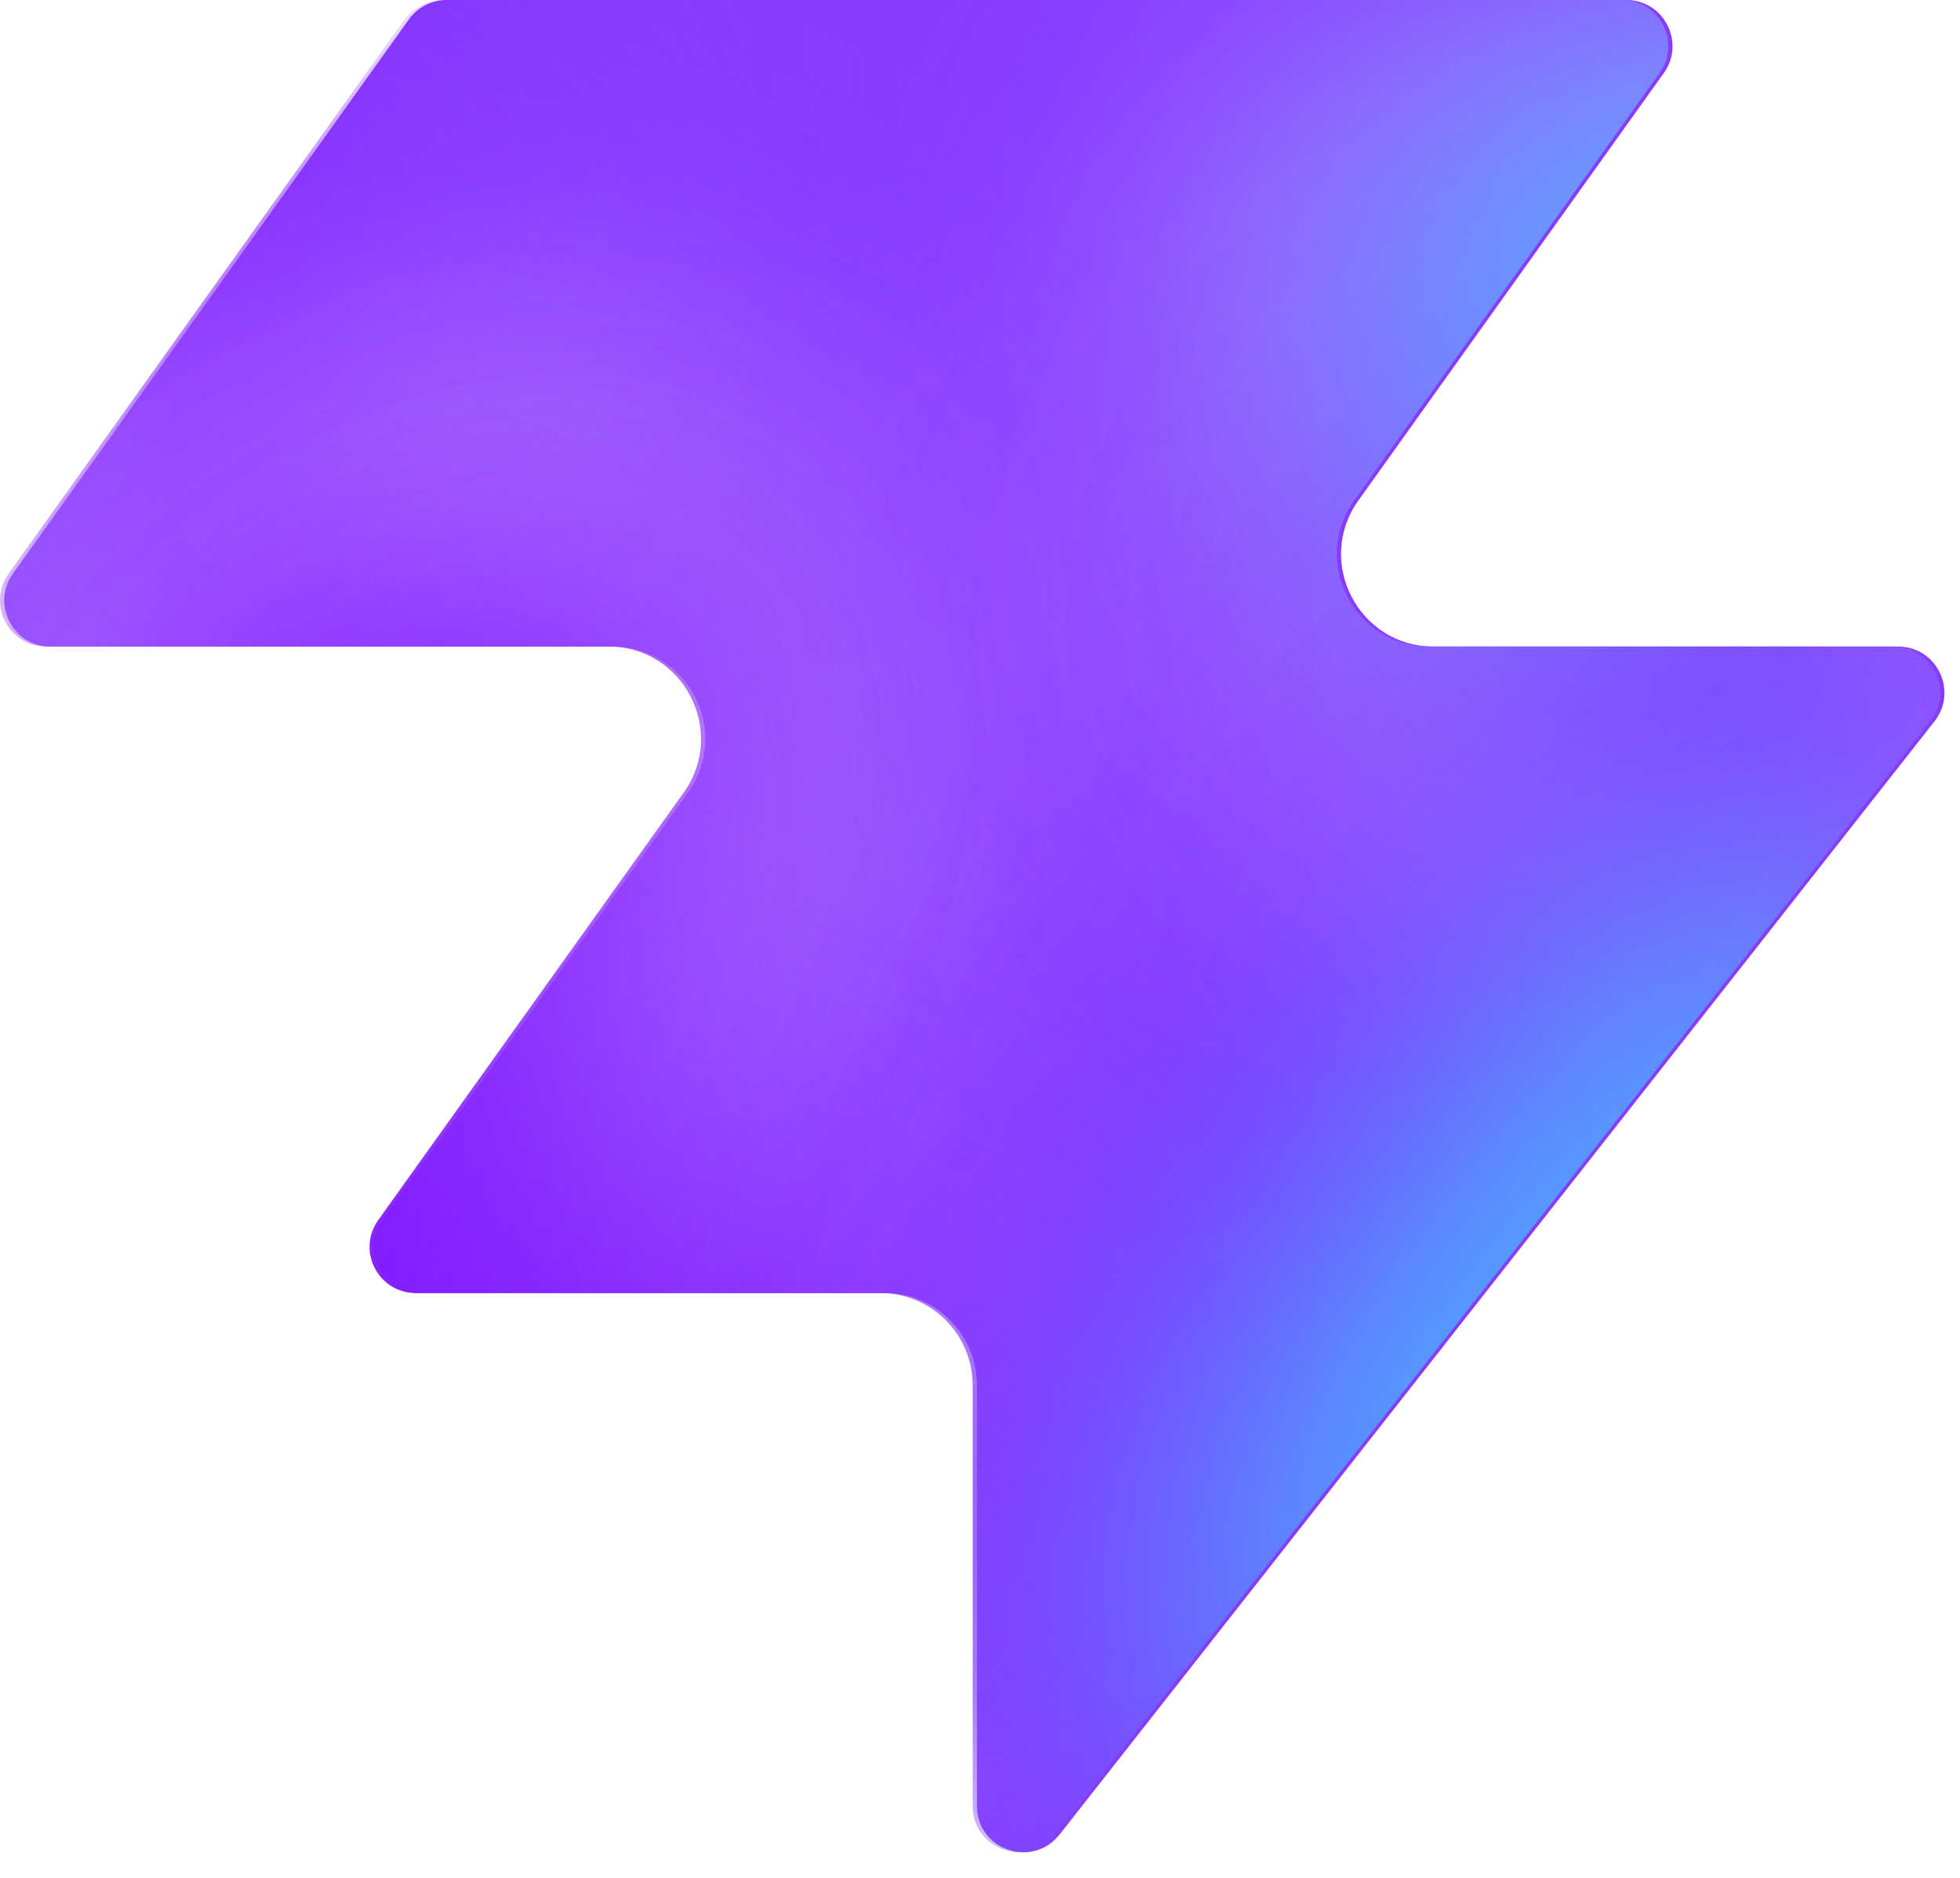
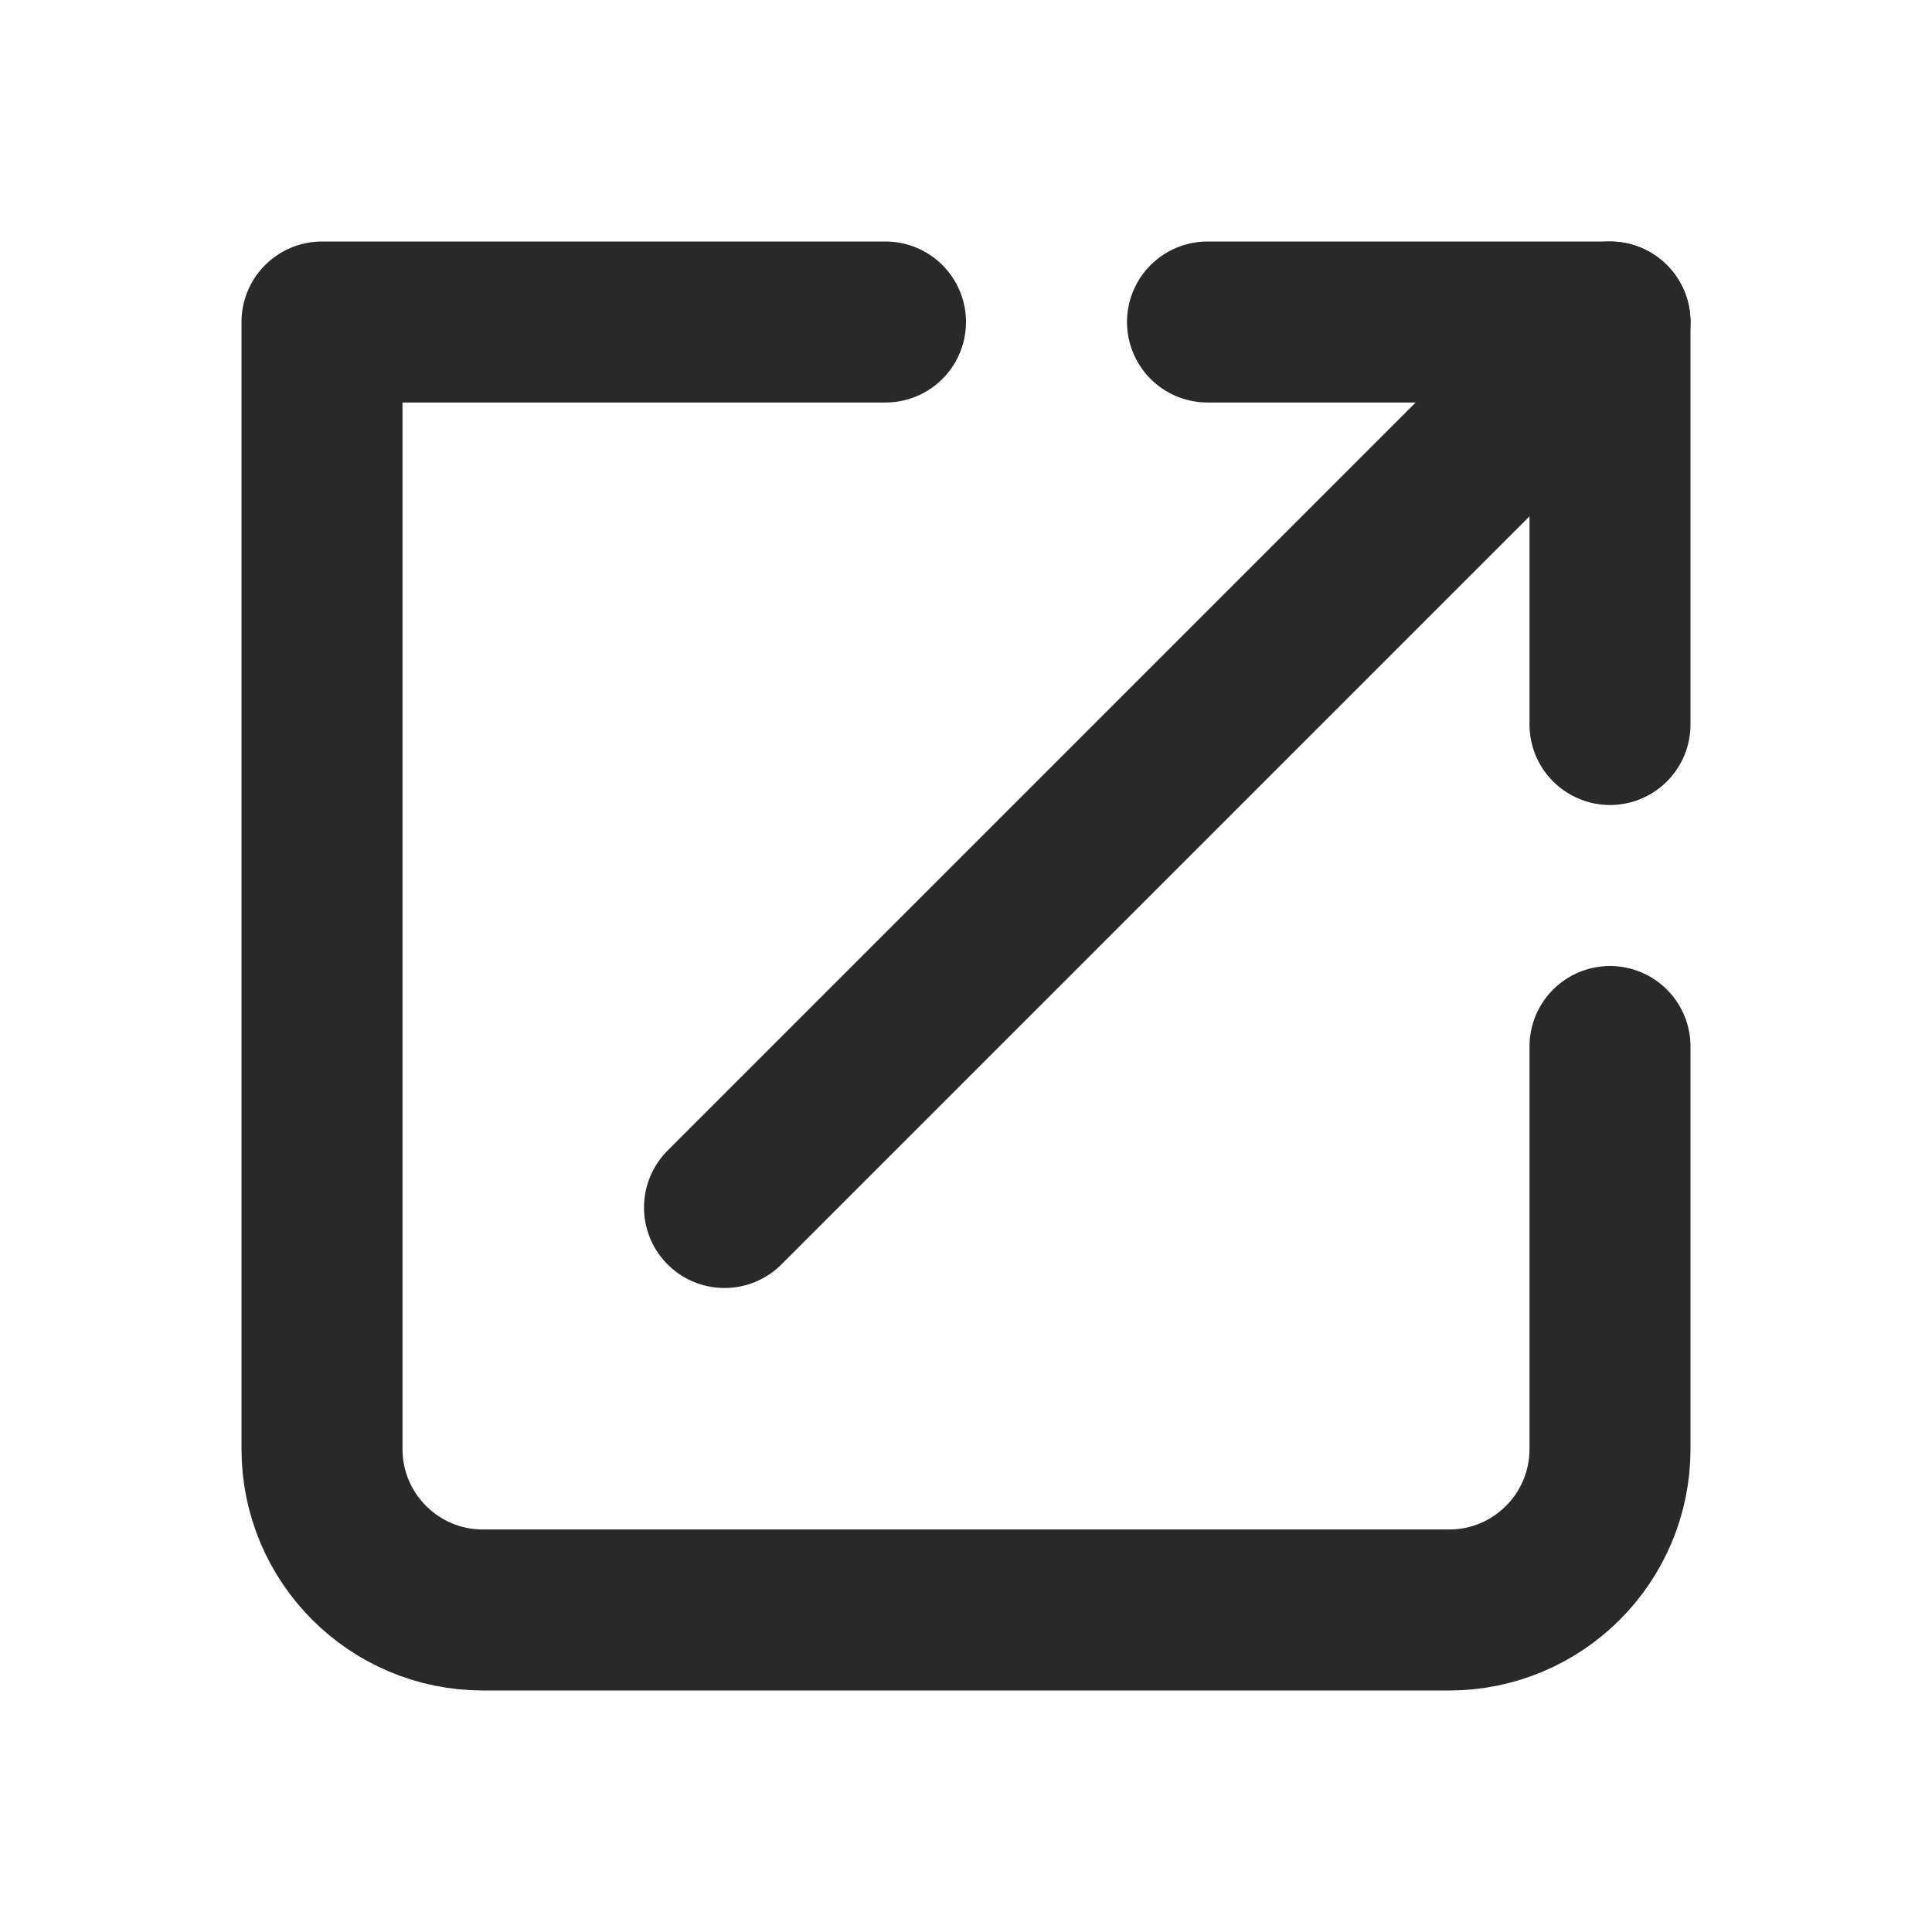
- <svg xmlns="http://www.w3.org/2000/svg" width="48" height="46" fill="none" viewBox="0 0 48 46">
-   <path fill="#863bff" d="M25.946 44.938c-.664.845-2.021.375-2.021-.698V33.937a2.26 2.26 0 0 0-2.262-2.262H10.287c-.92 0-1.456-1.04-.92-1.788l7.48-10.471c1.07-1.497 0-3.578-1.842-3.578H1.237c-.92 0-1.456-1.04-.92-1.788L10.013.474c.214-.297.556-.474.92-.474h28.894c.92 0 1.456 1.04.92 1.788l-7.48 10.471c-1.07 1.498 0 3.579 1.842 3.579h11.377c.943 0 1.473 1.088.89 1.83L25.947 44.94z" style="fill:#863bff;fill:color(display-p3 .525 .23 1);fill-opacity:1" />
-   <mask id="a" width="48" height="46" x="0" y="0" maskUnits="userSpaceOnUse" style="mask-type:alpha">
-     <path fill="#000" d="M25.842 44.938c-.664.844-2.021.375-2.021-.698V33.937a2.26 2.26 0 0 0-2.262-2.262H10.183c-.92 0-1.456-1.04-.92-1.788l7.48-10.471c1.07-1.498 0-3.579-1.842-3.579H1.133c-.92 0-1.456-1.04-.92-1.787L9.91.473c.214-.297.556-.474.92-.474h28.894c.92 0 1.456 1.04.92 1.788l-7.48 10.471c-1.07 1.498 0 3.578 1.842 3.578h11.377c.943 0 1.473 1.088.89 1.832L25.843 44.94z" style="fill:#000;fill-opacity:1" />
-   </mask>
-   <g mask="url(#a)">
-     <g filter="url(#b)">
-       <ellipse cx="5.508" cy="14.704" fill="#ede6ff" rx="5.508" ry="14.704" style="fill:#ede6ff;fill:color(display-p3 .927 .903 1);fill-opacity:1" transform="matrix(.00324 1 1 -.00324 -4.47 31.516)" />
-     </g>
-     <g filter="url(#c)">
-       <ellipse cx="10.399" cy="29.851" fill="#ede6ff" rx="10.399" ry="29.851" style="fill:#ede6ff;fill:color(display-p3 .927 .903 1);fill-opacity:1" transform="matrix(.00324 1 1 -.00324 -39.328 7.883)" />
-     </g>
-     <g filter="url(#d)">
-       <ellipse cx="5.508" cy="30.487" fill="#7e14ff" rx="5.508" ry="30.487" style="fill:#7e14ff;fill:color(display-p3 .492 .077 1);fill-opacity:1" transform="rotate(89.814 -25.913 -14.639)scale(1 -1)" />
-     </g>
-     <g filter="url(#e)">
-       <ellipse cx="5.508" cy="30.599" fill="#7e14ff" rx="5.508" ry="30.599" style="fill:#7e14ff;fill:color(display-p3 .492 .077 1);fill-opacity:1" transform="rotate(89.814 -32.644 -3.334)scale(1 -1)" />
-     </g>
-     <g filter="url(#f)">
-       <ellipse cx="5.508" cy="30.599" fill="#7e14ff" rx="5.508" ry="30.599" style="fill:#7e14ff;fill:color(display-p3 .492 .077 1);fill-opacity:1" transform="matrix(.00324 1 1 -.00324 -34.34 30.47)" />
-     </g>
-     <g filter="url(#g)">
-       <ellipse cx="14.072" cy="22.078" fill="#ede6ff" rx="14.072" ry="22.078" style="fill:#ede6ff;fill:color(display-p3 .927 .903 1);fill-opacity:1" transform="rotate(93.35 24.506 48.493)scale(-1 1)" />
-     </g>
-     <g filter="url(#h)">
-       <ellipse cx="3.47" cy="21.501" fill="#7e14ff" rx="3.47" ry="21.501" style="fill:#7e14ff;fill:color(display-p3 .492 .077 1);fill-opacity:1" transform="rotate(89.009 28.708 47.59)scale(-1 1)" />
-     </g>
-     <g filter="url(#i)">
-       <ellipse cx="3.47" cy="21.501" fill="#7e14ff" rx="3.47" ry="21.501" style="fill:#7e14ff;fill:color(display-p3 .492 .077 1);fill-opacity:1" transform="rotate(89.009 28.708 47.59)scale(-1 1)" />
-     </g>
-     <g filter="url(#j)">
-       <ellipse cx=".387" cy="8.972" fill="#7e14ff" rx="4.407" ry="29.108" style="fill:#7e14ff;fill:color(display-p3 .492 .077 1);fill-opacity:1" transform="rotate(39.51 .387 8.972)" />
-     </g>
-     <g filter="url(#k)">
-       <ellipse cx="47.523" cy="-6.092" fill="#7e14ff" rx="4.407" ry="29.108" style="fill:#7e14ff;fill:color(display-p3 .492 .077 1);fill-opacity:1" transform="rotate(37.892 47.523 -6.092)" />
-     </g>
-     <g filter="url(#l)">
-       <ellipse cx="41.412" cy="6.333" fill="#47bfff" rx="5.971" ry="9.665" style="fill:#47bfff;fill:color(display-p3 .28 .748 1);fill-opacity:1" transform="rotate(37.892 41.412 6.333)" />
-     </g>
-     <g filter="url(#m)">
-       <ellipse cx="-1.879" cy="38.332" fill="#7e14ff" rx="4.407" ry="29.108" style="fill:#7e14ff;fill:color(display-p3 .492 .077 1);fill-opacity:1" transform="rotate(37.892 -1.88 38.332)" />
-     </g>
-     <g filter="url(#n)">
-       <ellipse cx="-1.879" cy="38.332" fill="#7e14ff" rx="4.407" ry="29.108" style="fill:#7e14ff;fill:color(display-p3 .492 .077 1);fill-opacity:1" transform="rotate(37.892 -1.88 38.332)" />
-     </g>
-     <g filter="url(#o)">
-       <ellipse cx="35.651" cy="29.907" fill="#7e14ff" rx="4.407" ry="29.108" style="fill:#7e14ff;fill:color(display-p3 .492 .077 1);fill-opacity:1" transform="rotate(37.892 35.651 29.907)" />
-     </g>
-     <g filter="url(#p)">
-       <ellipse cx="38.418" cy="32.4" fill="#47bfff" rx="5.971" ry="15.297" style="fill:#47bfff;fill:color(display-p3 .28 .748 1);fill-opacity:1" transform="rotate(37.892 38.418 32.4)" />
-     </g>
-   </g>
-   <defs>
-     <filter id="b" width="60.045" height="41.654" x="-19.77" y="16.149" color-interpolation-filters="sRGB" filterUnits="userSpaceOnUse">
-       <feFlood flood-opacity="0" result="BackgroundImageFix" />
-       <feBlend in="SourceGraphic" in2="BackgroundImageFix" result="shape" />
-       <feGaussianBlur result="effect1_foregroundBlur_2002_17158" stdDeviation="7.659" />
-     </filter>
-     <filter id="c" width="90.34" height="51.437" x="-54.613" y="-7.533" color-interpolation-filters="sRGB" filterUnits="userSpaceOnUse">
-       <feFlood flood-opacity="0" result="BackgroundImageFix" />
-       <feBlend in="SourceGraphic" in2="BackgroundImageFix" result="shape" />
-       <feGaussianBlur result="effect1_foregroundBlur_2002_17158" stdDeviation="7.659" />
-     </filter>
-     <filter id="d" width="79.355" height="29.4" x="-49.64" y="2.03" color-interpolation-filters="sRGB" filterUnits="userSpaceOnUse">
-       <feFlood flood-opacity="0" result="BackgroundImageFix" />
-       <feBlend in="SourceGraphic" in2="BackgroundImageFix" result="shape" />
-       <feGaussianBlur result="effect1_foregroundBlur_2002_17158" stdDeviation="4.596" />
-     </filter>
-     <filter id="e" width="79.579" height="29.4" x="-45.045" y="20.029" color-interpolation-filters="sRGB" filterUnits="userSpaceOnUse">
-       <feFlood flood-opacity="0" result="BackgroundImageFix" />
-       <feBlend in="SourceGraphic" in2="BackgroundImageFix" result="shape" />
-       <feGaussianBlur result="effect1_foregroundBlur_2002_17158" stdDeviation="4.596" />
-     </filter>
-     <filter id="f" width="79.579" height="29.4" x="-43.513" y="21.178" color-interpolation-filters="sRGB" filterUnits="userSpaceOnUse">
-       <feFlood flood-opacity="0" result="BackgroundImageFix" />
-       <feBlend in="SourceGraphic" in2="BackgroundImageFix" result="shape" />
-       <feGaussianBlur result="effect1_foregroundBlur_2002_17158" stdDeviation="4.596" />
-     </filter>
-     <filter id="g" width="74.749" height="58.852" x="15.756" y="-17.901" color-interpolation-filters="sRGB" filterUnits="userSpaceOnUse">
-       <feFlood flood-opacity="0" result="BackgroundImageFix" />
-       <feBlend in="SourceGraphic" in2="BackgroundImageFix" result="shape" />
-       <feGaussianBlur result="effect1_foregroundBlur_2002_17158" stdDeviation="7.659" />
-     </filter>
-     <filter id="h" width="61.377" height="25.362" x="23.548" y="2.284" color-interpolation-filters="sRGB" filterUnits="userSpaceOnUse">
-       <feFlood flood-opacity="0" result="BackgroundImageFix" />
-       <feBlend in="SourceGraphic" in2="BackgroundImageFix" result="shape" />
-       <feGaussianBlur result="effect1_foregroundBlur_2002_17158" stdDeviation="4.596" />
-     </filter>
-     <filter id="i" width="61.377" height="25.362" x="23.548" y="2.284" color-interpolation-filters="sRGB" filterUnits="userSpaceOnUse">
-       <feFlood flood-opacity="0" result="BackgroundImageFix" />
-       <feBlend in="SourceGraphic" in2="BackgroundImageFix" result="shape" />
-       <feGaussianBlur result="effect1_foregroundBlur_2002_17158" stdDeviation="4.596" />
-     </filter>
-     <filter id="j" width="56.045" height="63.649" x="-27.636" y="-22.853" color-interpolation-filters="sRGB" filterUnits="userSpaceOnUse">
-       <feFlood flood-opacity="0" result="BackgroundImageFix" />
-       <feBlend in="SourceGraphic" in2="BackgroundImageFix" result="shape" />
-       <feGaussianBlur result="effect1_foregroundBlur_2002_17158" stdDeviation="4.596" />
-     </filter>
-     <filter id="k" width="54.814" height="64.646" x="20.116" y="-38.415" color-interpolation-filters="sRGB" filterUnits="userSpaceOnUse">
-       <feFlood flood-opacity="0" result="BackgroundImageFix" />
-       <feBlend in="SourceGraphic" in2="BackgroundImageFix" result="shape" />
-       <feGaussianBlur result="effect1_foregroundBlur_2002_17158" stdDeviation="4.596" />
-     </filter>
-     <filter id="l" width="33.541" height="35.313" x="24.641" y="-11.323" color-interpolation-filters="sRGB" filterUnits="userSpaceOnUse">
-       <feFlood flood-opacity="0" result="BackgroundImageFix" />
-       <feBlend in="SourceGraphic" in2="BackgroundImageFix" result="shape" />
-       <feGaussianBlur result="effect1_foregroundBlur_2002_17158" stdDeviation="4.596" />
-     </filter>
-     <filter id="m" width="54.814" height="64.646" x="-29.286" y="6.009" color-interpolation-filters="sRGB" filterUnits="userSpaceOnUse">
-       <feFlood flood-opacity="0" result="BackgroundImageFix" />
-       <feBlend in="SourceGraphic" in2="BackgroundImageFix" result="shape" />
-       <feGaussianBlur result="effect1_foregroundBlur_2002_17158" stdDeviation="4.596" />
-     </filter>
-     <filter id="n" width="54.814" height="64.646" x="-29.286" y="6.009" color-interpolation-filters="sRGB" filterUnits="userSpaceOnUse">
-       <feFlood flood-opacity="0" result="BackgroundImageFix" />
-       <feBlend in="SourceGraphic" in2="BackgroundImageFix" result="shape" />
-       <feGaussianBlur result="effect1_foregroundBlur_2002_17158" stdDeviation="4.596" />
-     </filter>
-     <filter id="o" width="54.814" height="64.646" x="8.244" y="-2.416" color-interpolation-filters="sRGB" filterUnits="userSpaceOnUse">
-       <feFlood flood-opacity="0" result="BackgroundImageFix" />
-       <feBlend in="SourceGraphic" in2="BackgroundImageFix" result="shape" />
-       <feGaussianBlur result="effect1_foregroundBlur_2002_17158" stdDeviation="4.596" />
-     </filter>
-     <filter id="p" width="39.409" height="43.623" x="18.713" y="10.588" color-interpolation-filters="sRGB" filterUnits="userSpaceOnUse">
-       <feFlood flood-opacity="0" result="BackgroundImageFix" />
-       <feBlend in="SourceGraphic" in2="BackgroundImageFix" result="shape" />
-       <feGaussianBlur result="effect1_foregroundBlur_2002_17158" stdDeviation="4.596" />
-     </filter>
-   </defs>
+ <svg xmlns="http://www.w3.org/2000/svg" width="800px" height="800px" viewBox="0 0 24 24" fill="none">
+   <path d="M11 4H4V18C4 19.105 4.895 20 6 20H18C19.105 20 20 19.105 20 18V13" stroke="#292929" stroke-linecap="round" stroke-linejoin="round" stroke-width="2" />
+   <path d="M9 15L20 4" stroke="#292929" stroke-linecap="round" stroke-linejoin="round" stroke-width="2" />
+   <path d="M15 4H20V9" stroke="#292929" stroke-linecap="round" stroke-linejoin="round" stroke-width="2" />
</svg>
